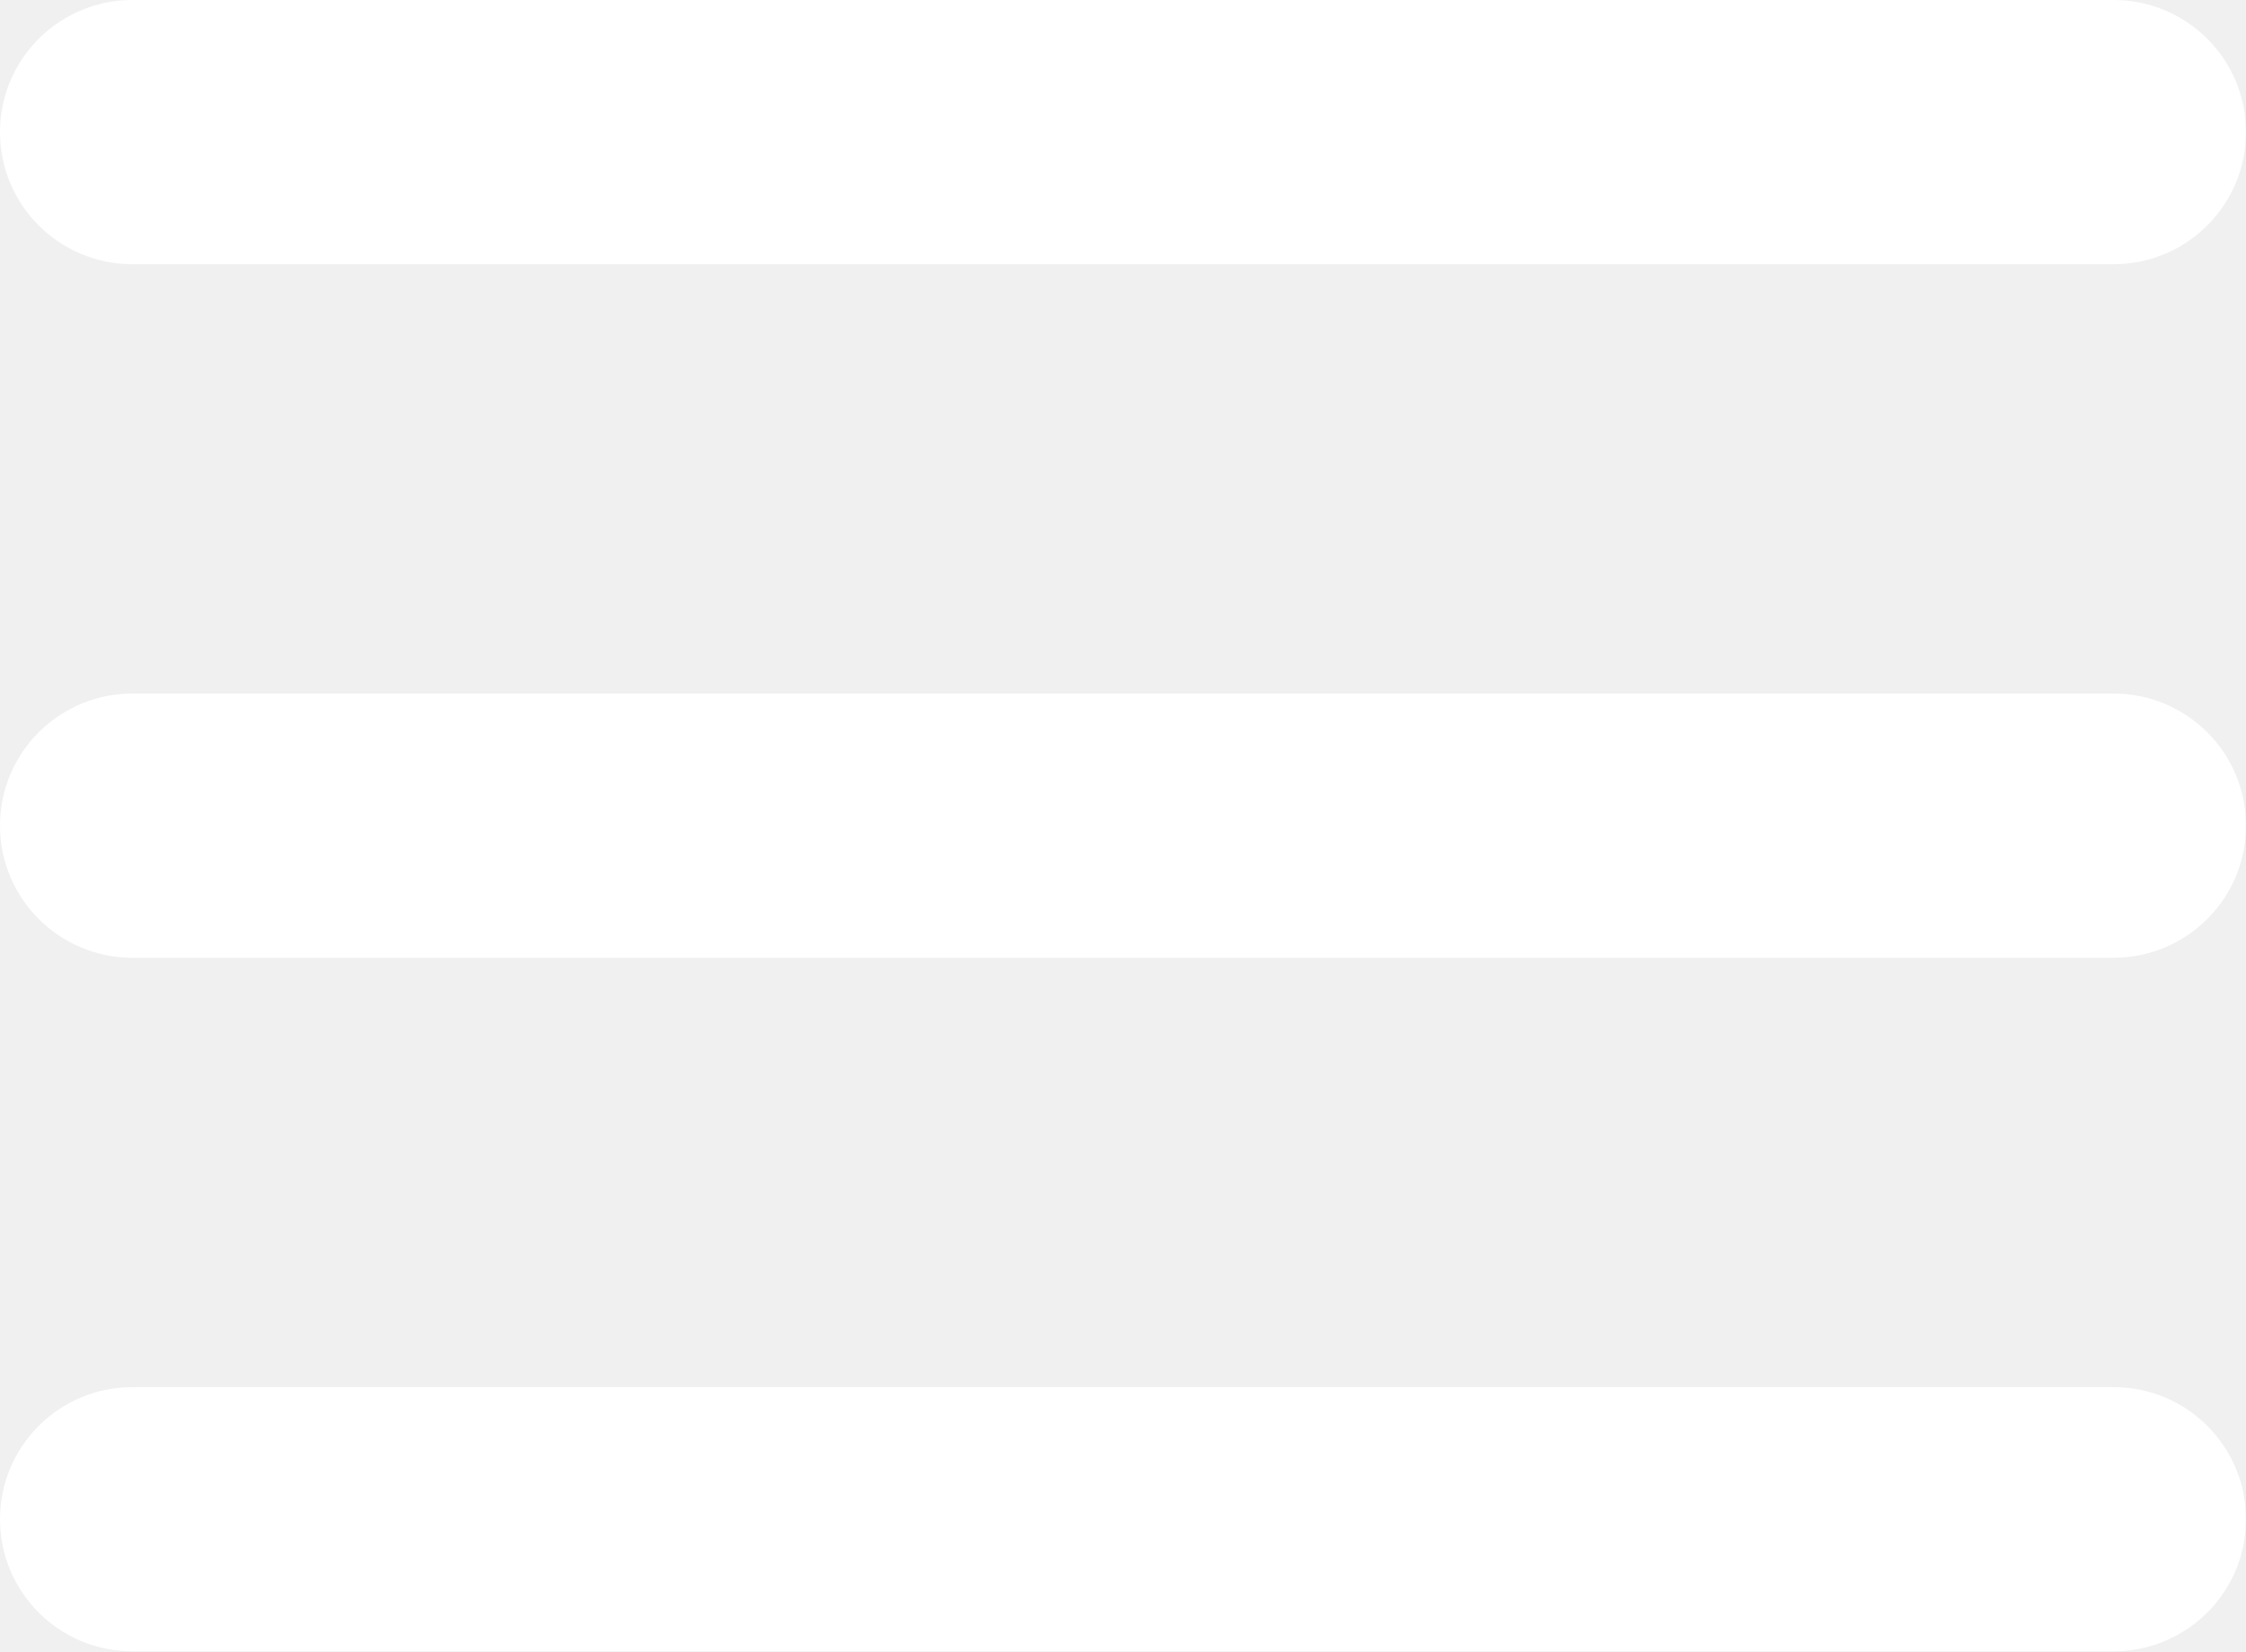
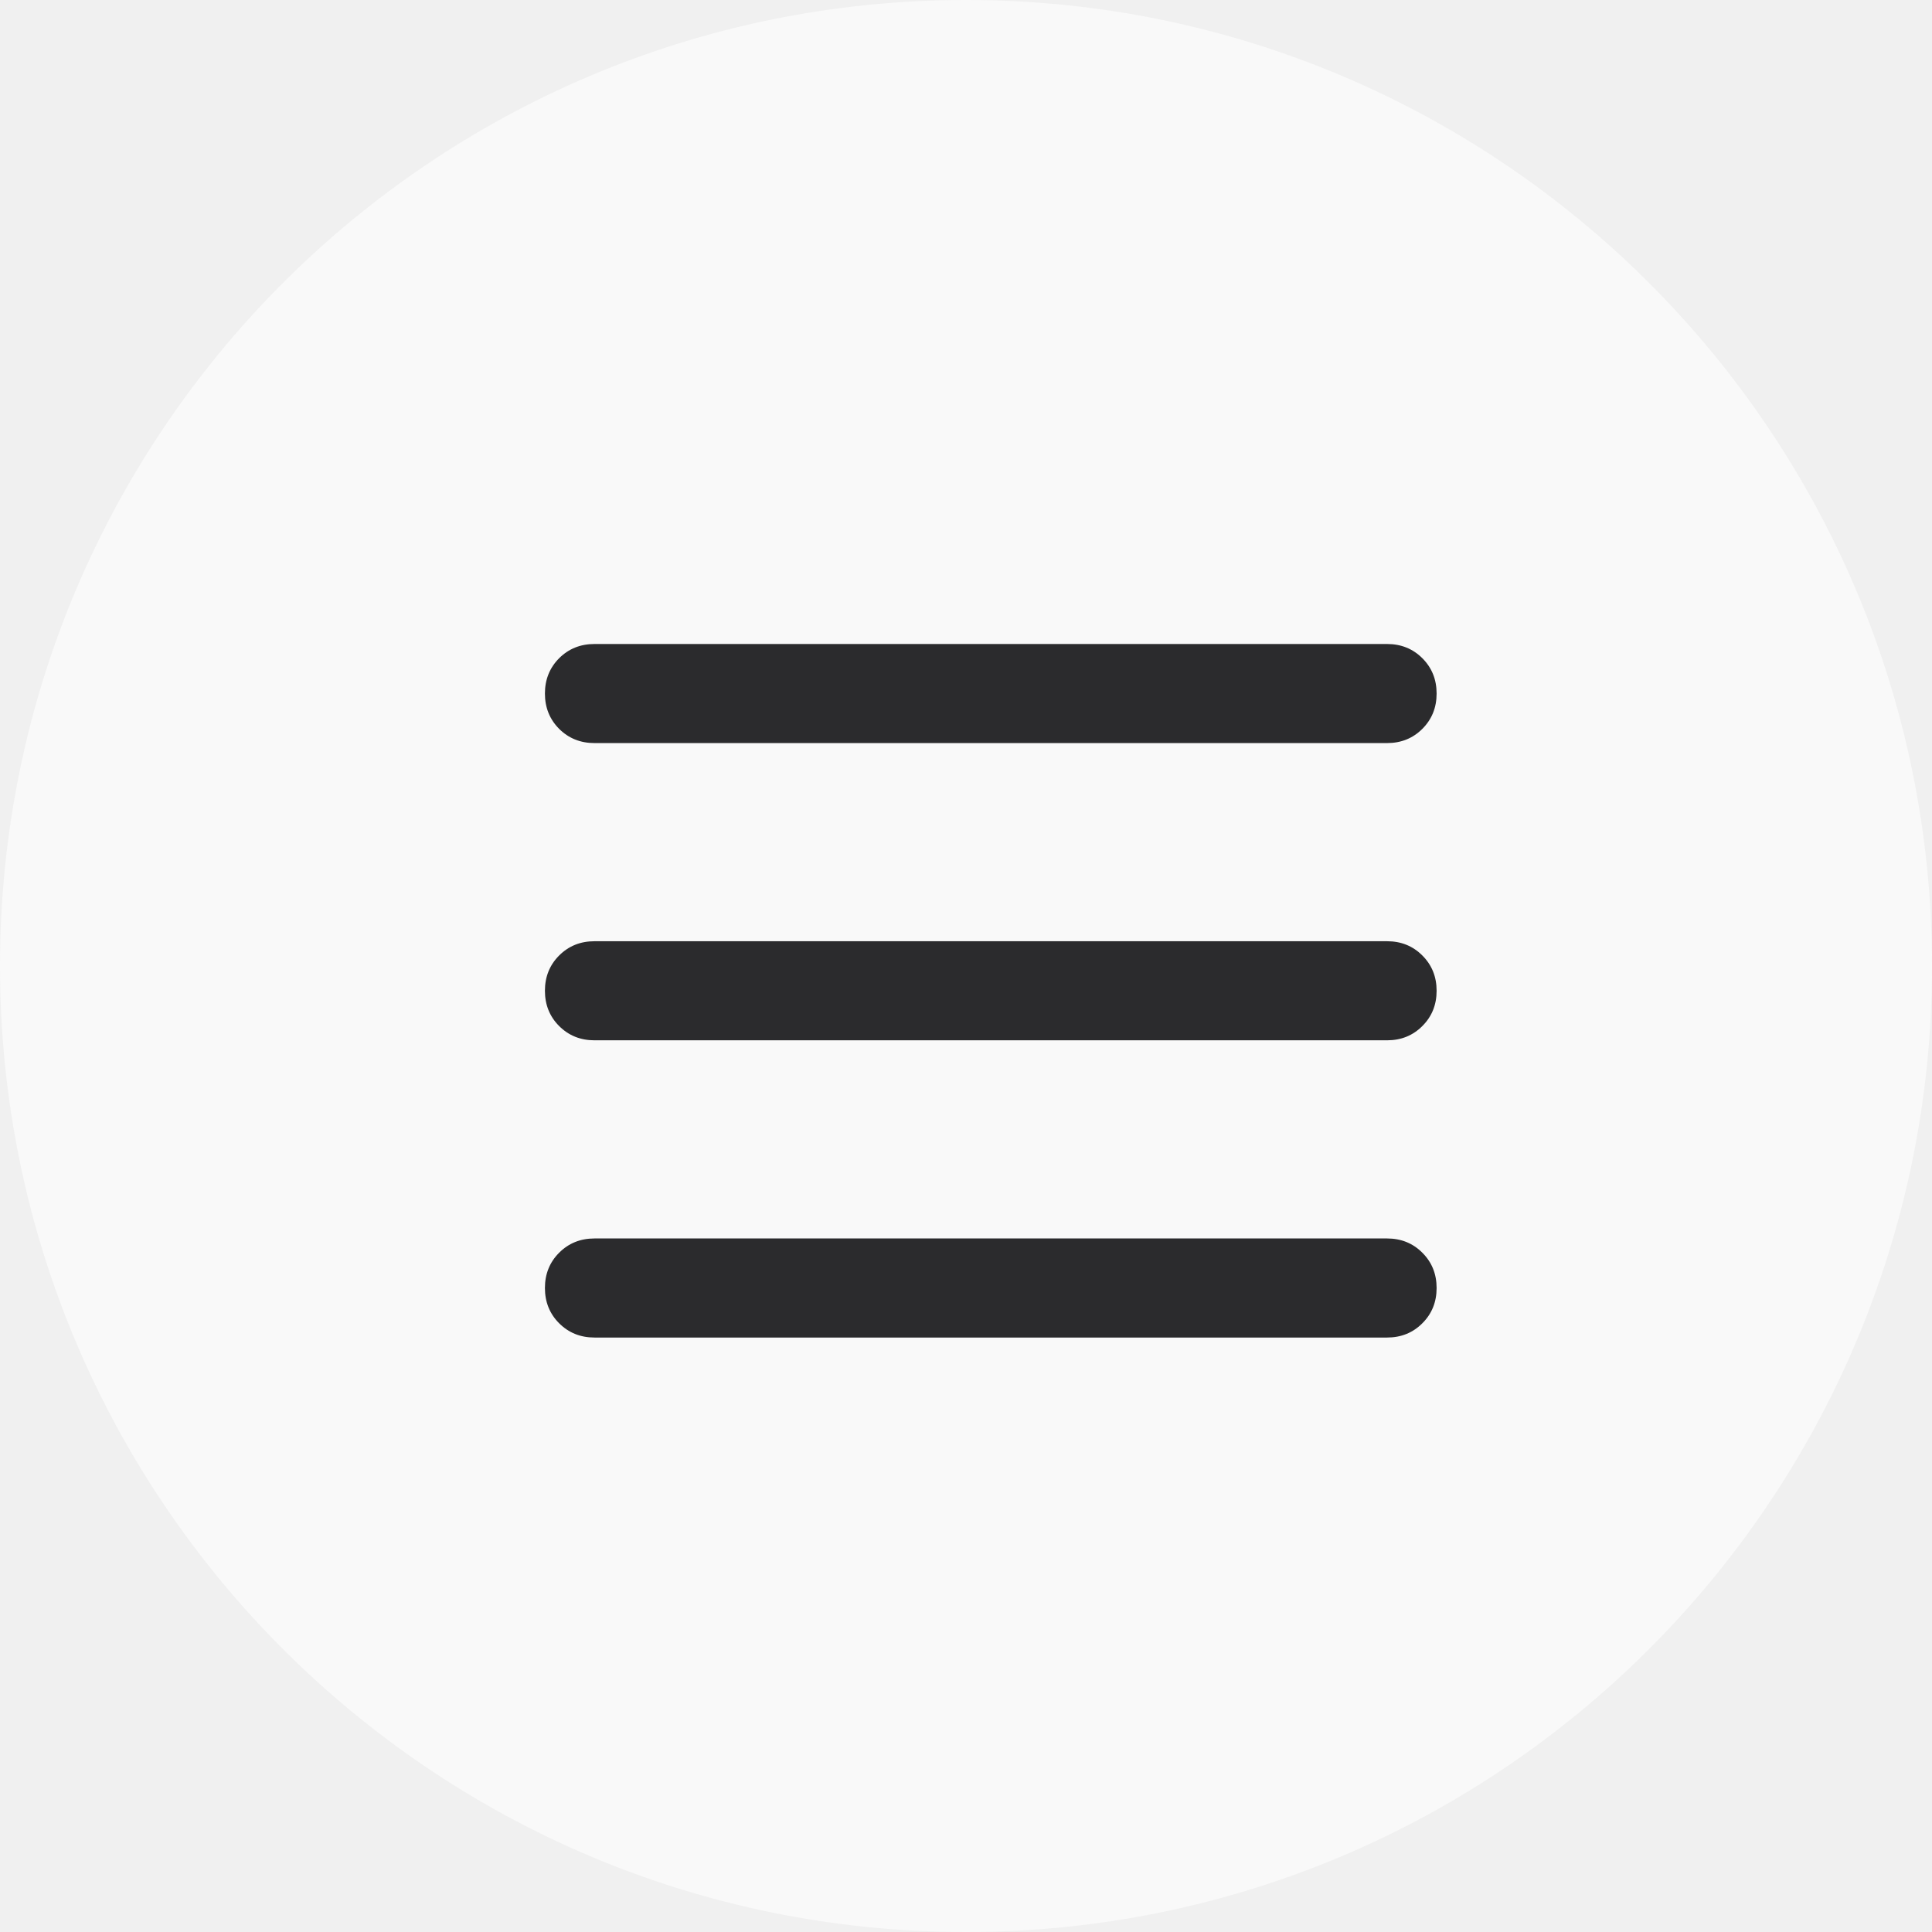
- <svg xmlns="http://www.w3.org/2000/svg" width="68" height="50" viewBox="0 0 68 50">
-   <g fill="#FFF">
-     <path d="M63.99 0C66.205 0 68 1.79 68 4c0 2.142-1.688 3.891-3.81 3.995l-.2.005H4.01C1.795 8 0 6.21 0 4 0 1.858 1.688.109 3.81.005L4.01 0h59.98zM63.99 21c2.215 0 4.01 1.79 4.01 4 0 2.142-1.688 3.891-3.81 3.995l-.2.005H4.01C1.795 29 0 27.21 0 25c0-2.142 1.688-3.891 3.81-3.995l.2-.005h59.98zM63.99 42c2.215 0 4.01 1.79 4.01 4 0 2.142-1.688 3.891-3.81 3.995l-.2.005H4.01C1.795 50 0 48.21 0 46c0-2.142 1.688-3.891 3.81-3.995l.2-.005h59.98z" />
+ <svg xmlns="http://www.w3.org/2000/svg" width="39" height="39" viewBox="0 0 39 39" fill="none">
+   <circle cx="19.5" cy="19.5" r="19.5" fill="#F9F9F9" />
+   <mask id="mask0_16_7693" style="mask-type:alpha" maskUnits="userSpaceOnUse" x="8" y="8" width="24" height="24">
+     <rect x="8" y="8" width="24" height="24" fill="#D9D9D9" />
+   </mask>
+   <g mask="url(#mask0_16_7693)">
+     <path d="M12 15C11.717 15 11.479 14.904 11.287 14.713C11.096 14.521 11 14.283 11 14C11 13.717 11.096 13.479 11.287 13.287C11.479 13.096 11.717 13 12 13H28C28.283 13 28.521 13.096 28.712 13.287C28.904 13.479 29 13.717 29 14C29 14.283 28.904 14.521 28.712 14.713C28.521 14.904 28.283 15 28 15H12ZM12 27C11.717 27 11.479 26.904 11.287 26.712C11.096 26.521 11 26.283 11 26C11 25.717 11.096 25.479 11.287 25.288C11.479 25.096 11.717 25 12 25H28C28.283 25 28.521 25.096 28.712 25.288C28.904 25.479 29 25.717 29 26C29 26.283 28.904 26.521 28.712 26.712C28.521 26.904 28.283 27 28 27H12ZM12 21C11.717 21 11.479 20.904 11.287 20.712C11.096 20.521 11 20.283 11 20C11 19.717 11.096 19.479 11.287 19.288C11.479 19.096 11.717 19 12 19H28C28.283 19 28.521 19.096 28.712 19.288C28.904 19.479 29 19.717 29 20C29 20.283 28.904 20.521 28.712 20.712C28.521 20.904 28.283 21 28 21H12Z" fill="#2B2B2D" />
  </g>
</svg>
